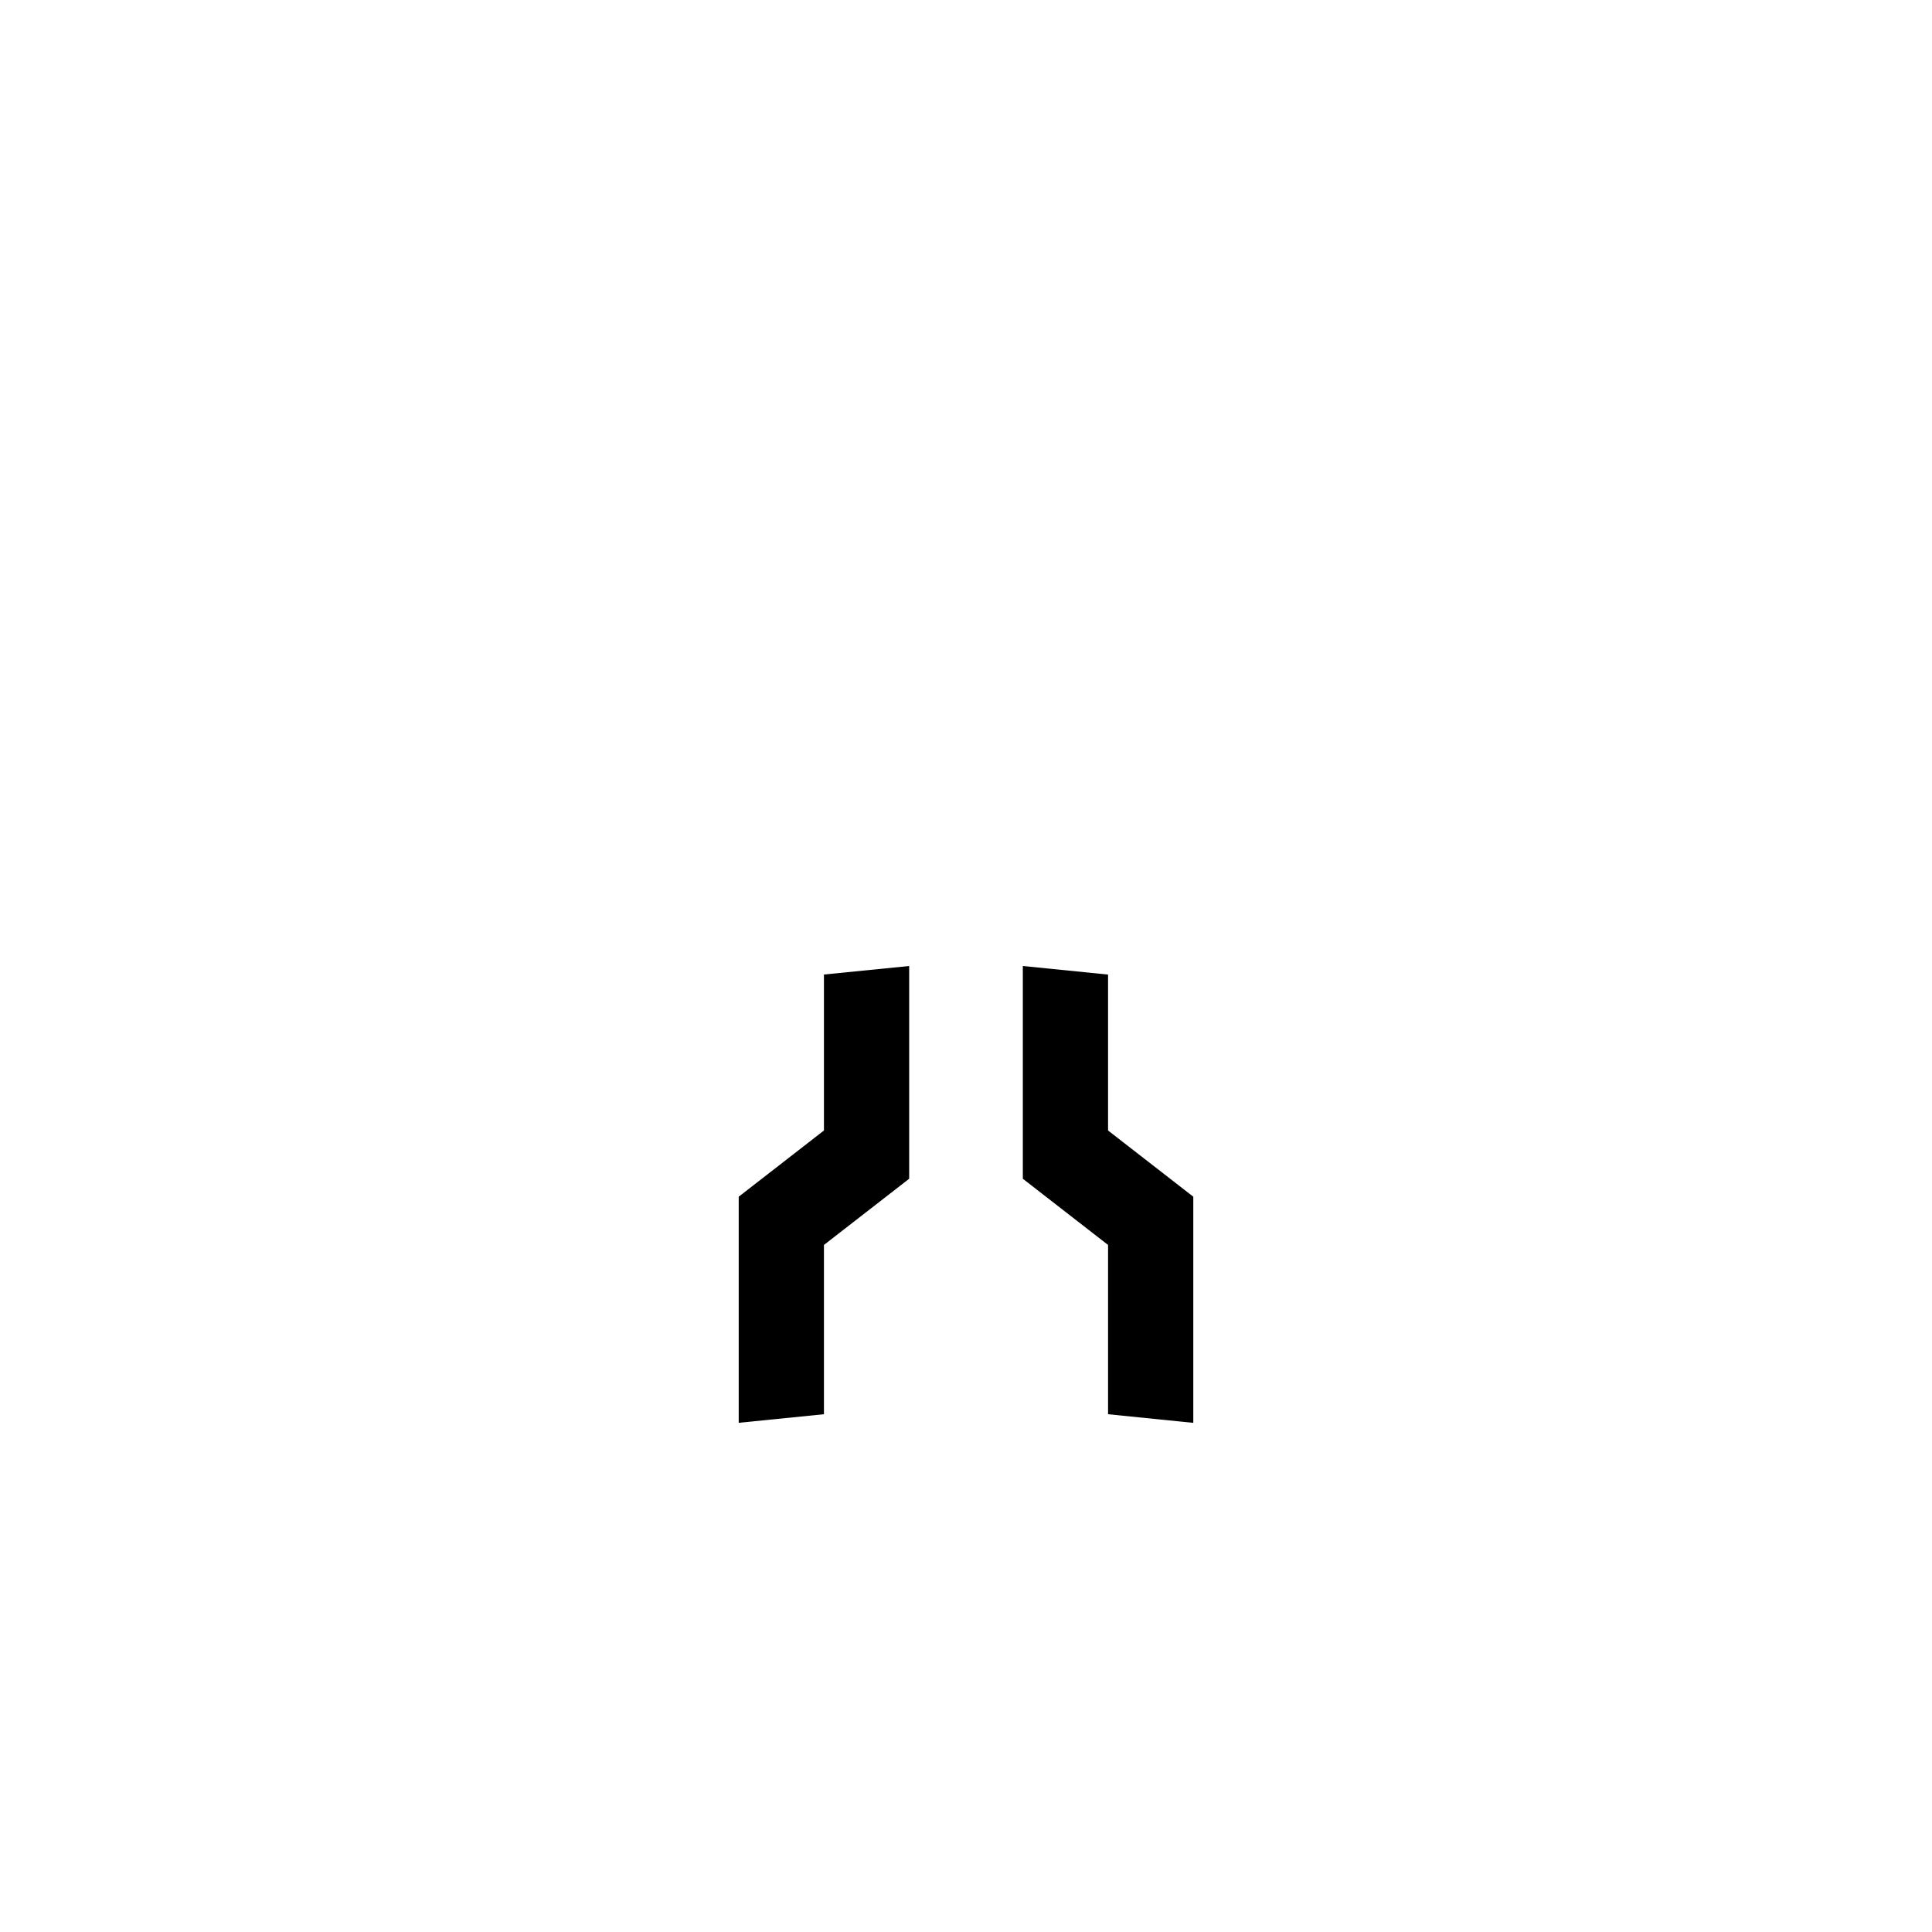
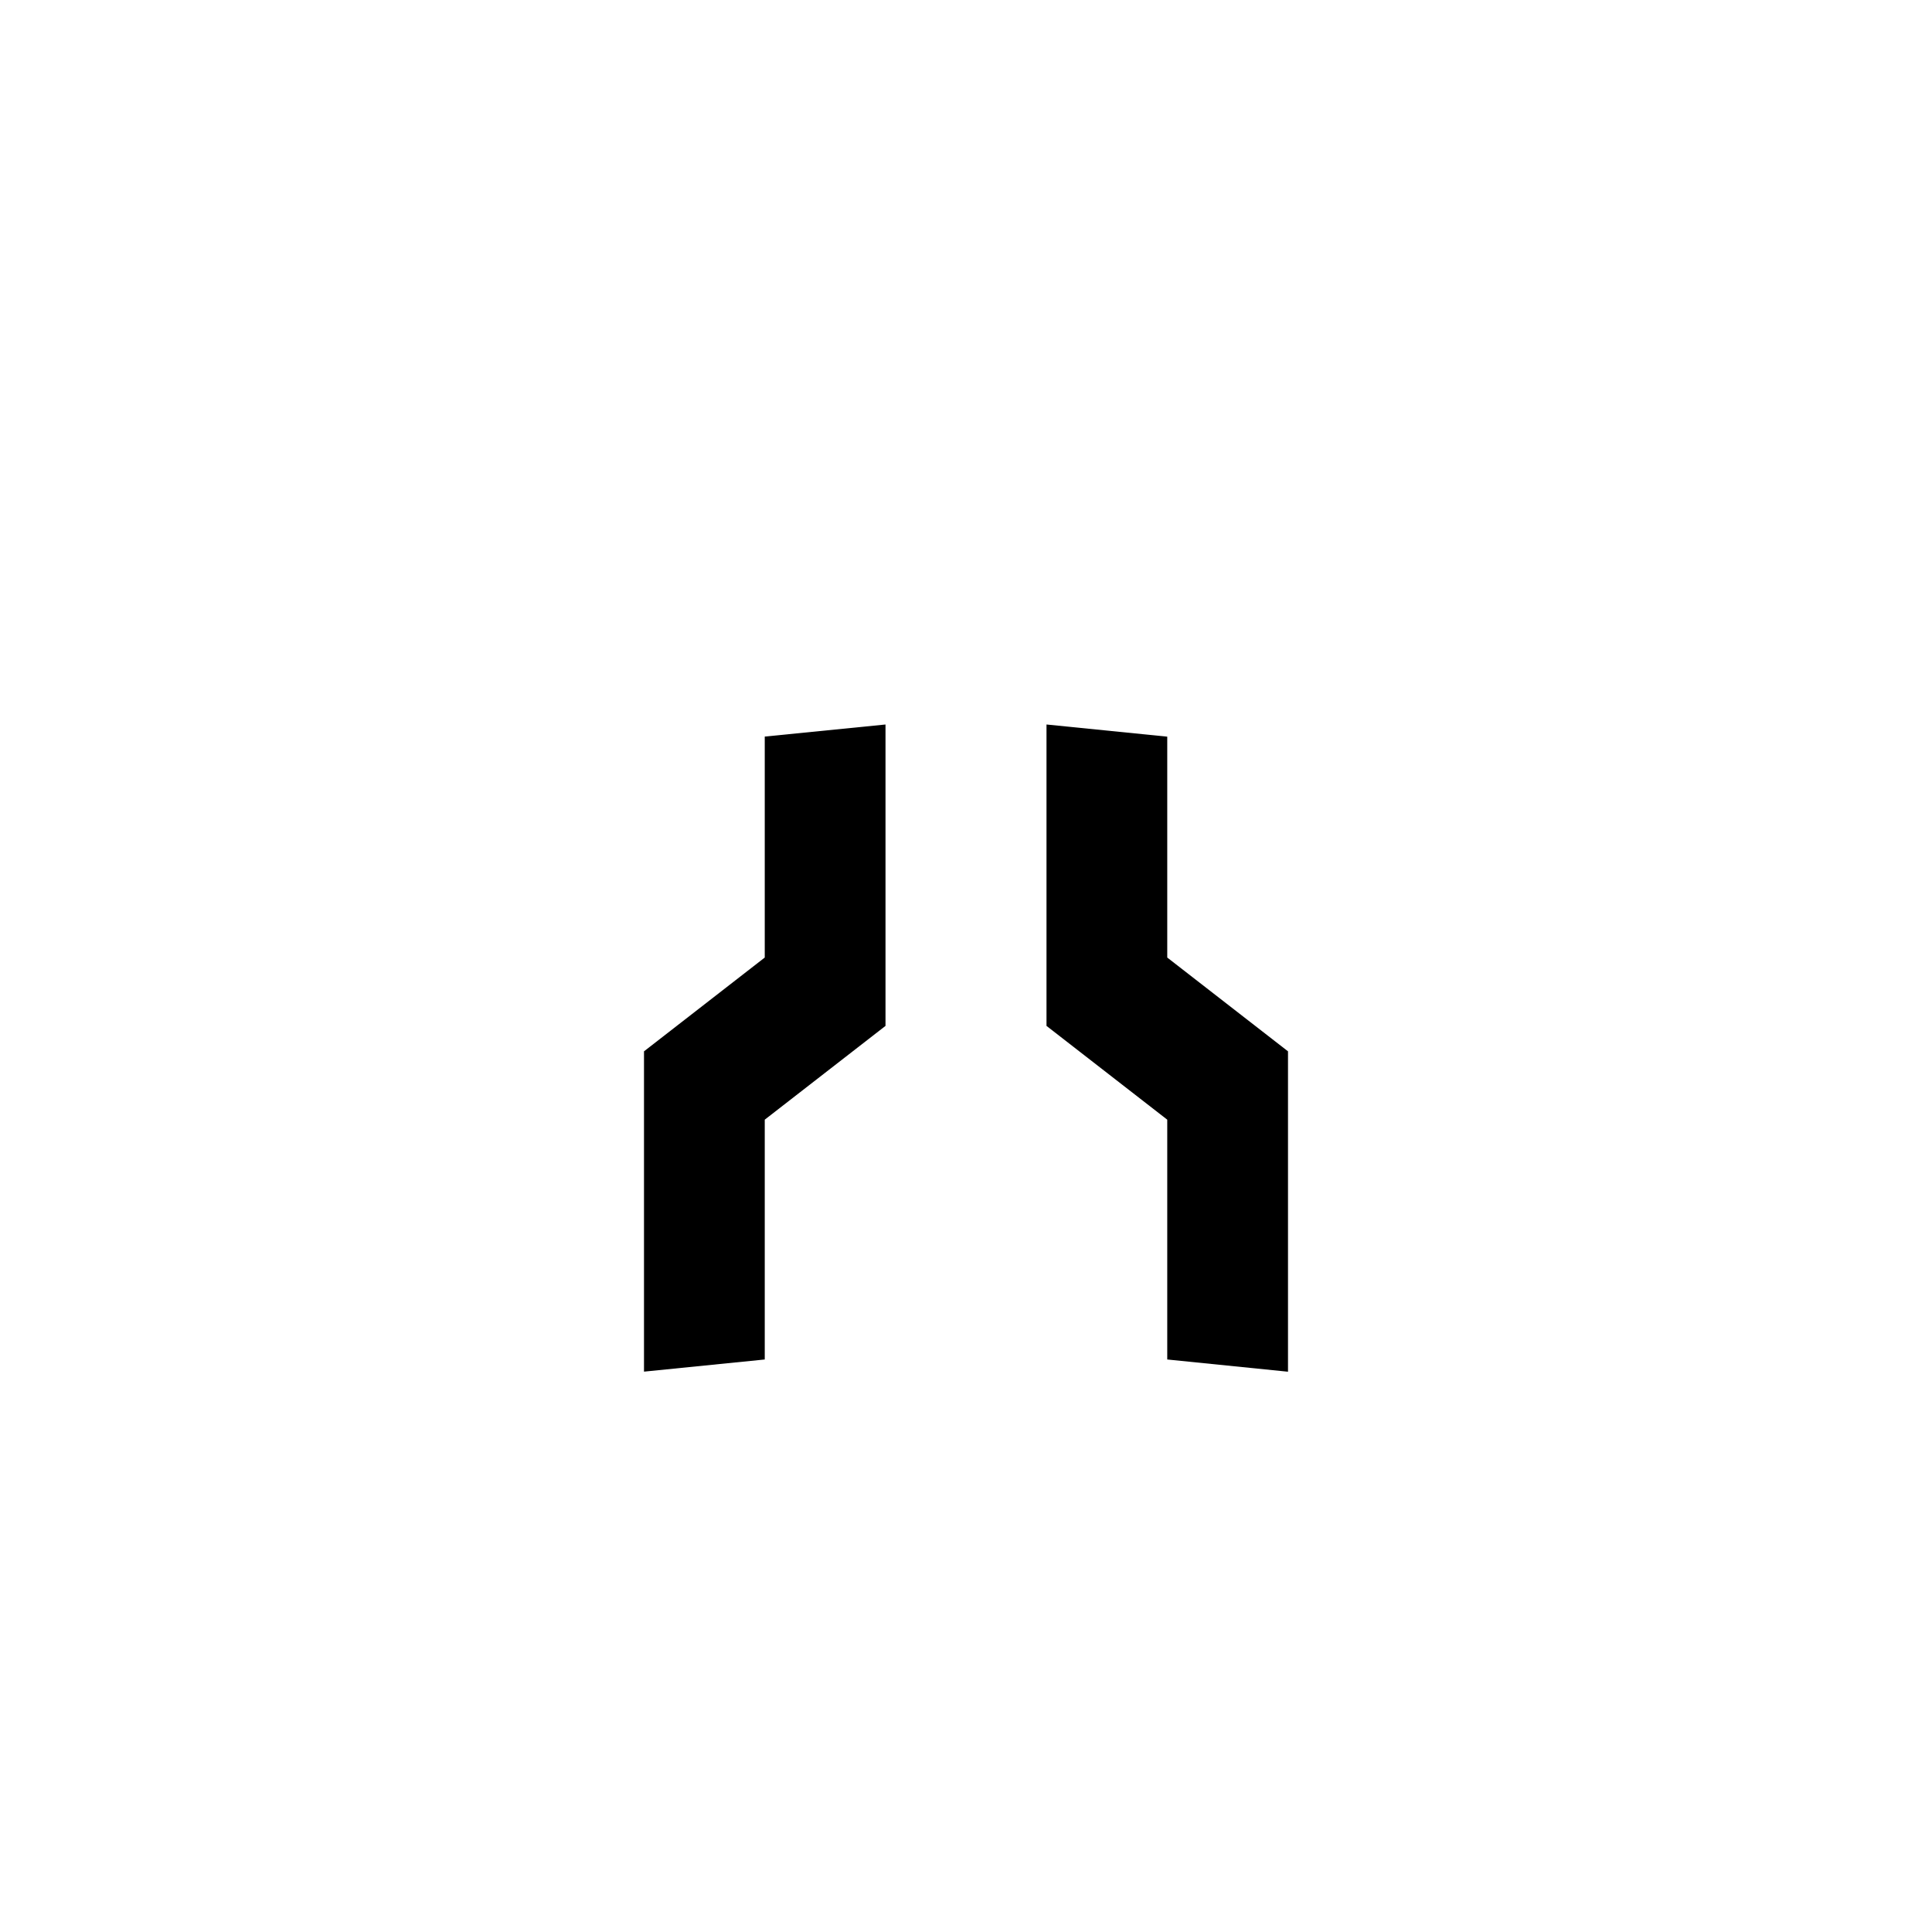
- <svg xmlns="http://www.w3.org/2000/svg" width="34" height="34" viewBox="0 0 34 34" fill="none" fill-rule="evenodd">
-   <path fill="#000" data-sign-fill="foreground" d="m14.5 24.888-1.5.151V21.06l1.5-1.165V17.15L16 17v3.744l-1.5 1.165zm5 0v-2.979L18 20.744V17l1.5.151v2.744L21 21.06v3.98z" />
+ <svg xmlns="http://www.w3.org/2000/svg" width="24" height="24" viewBox="0 0 24 24" fill="none" fill-rule="evenodd">
+   <g transform="translate(-5 -8)">
+     <path fill="#000" data-sign-fill="foreground" d="m14.5 24.888-1.5.151V21.06l1.5-1.165V17.15L16 17v3.744l-1.5 1.165zm5 0v-2.979L18 20.744V17l1.5.151v2.744L21 21.06v3.98z" />
+   </g>
</svg>
